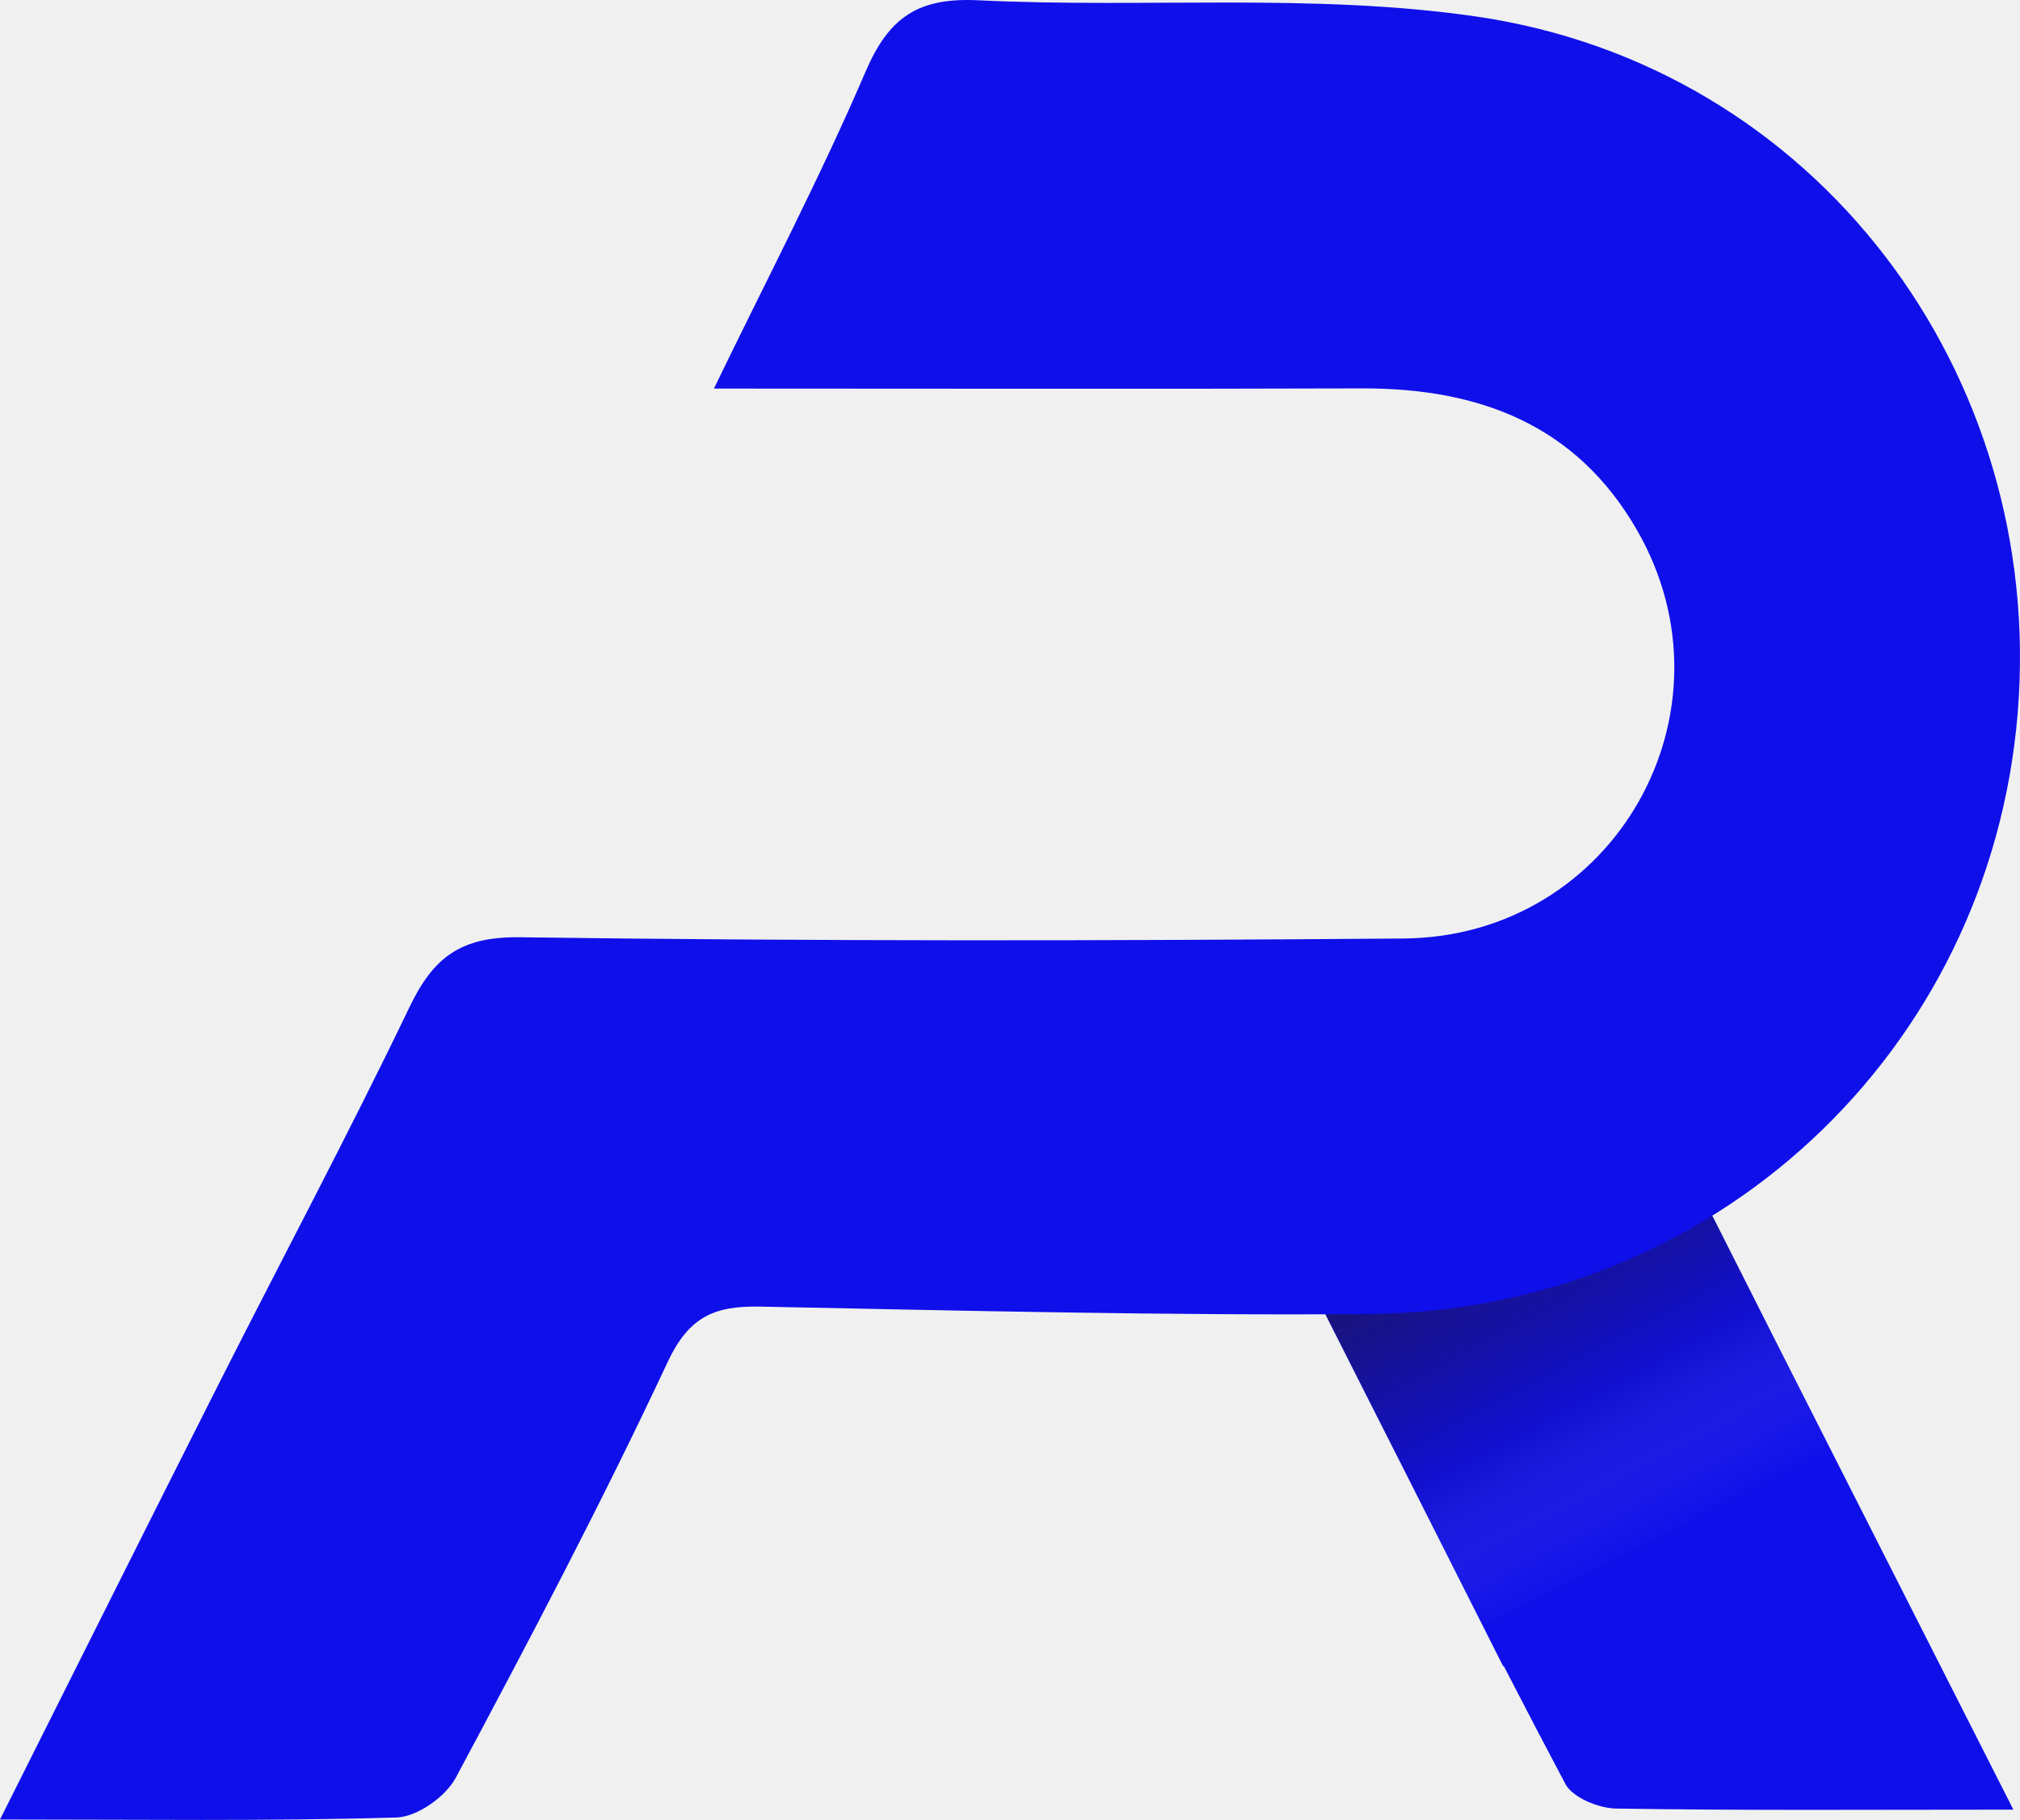
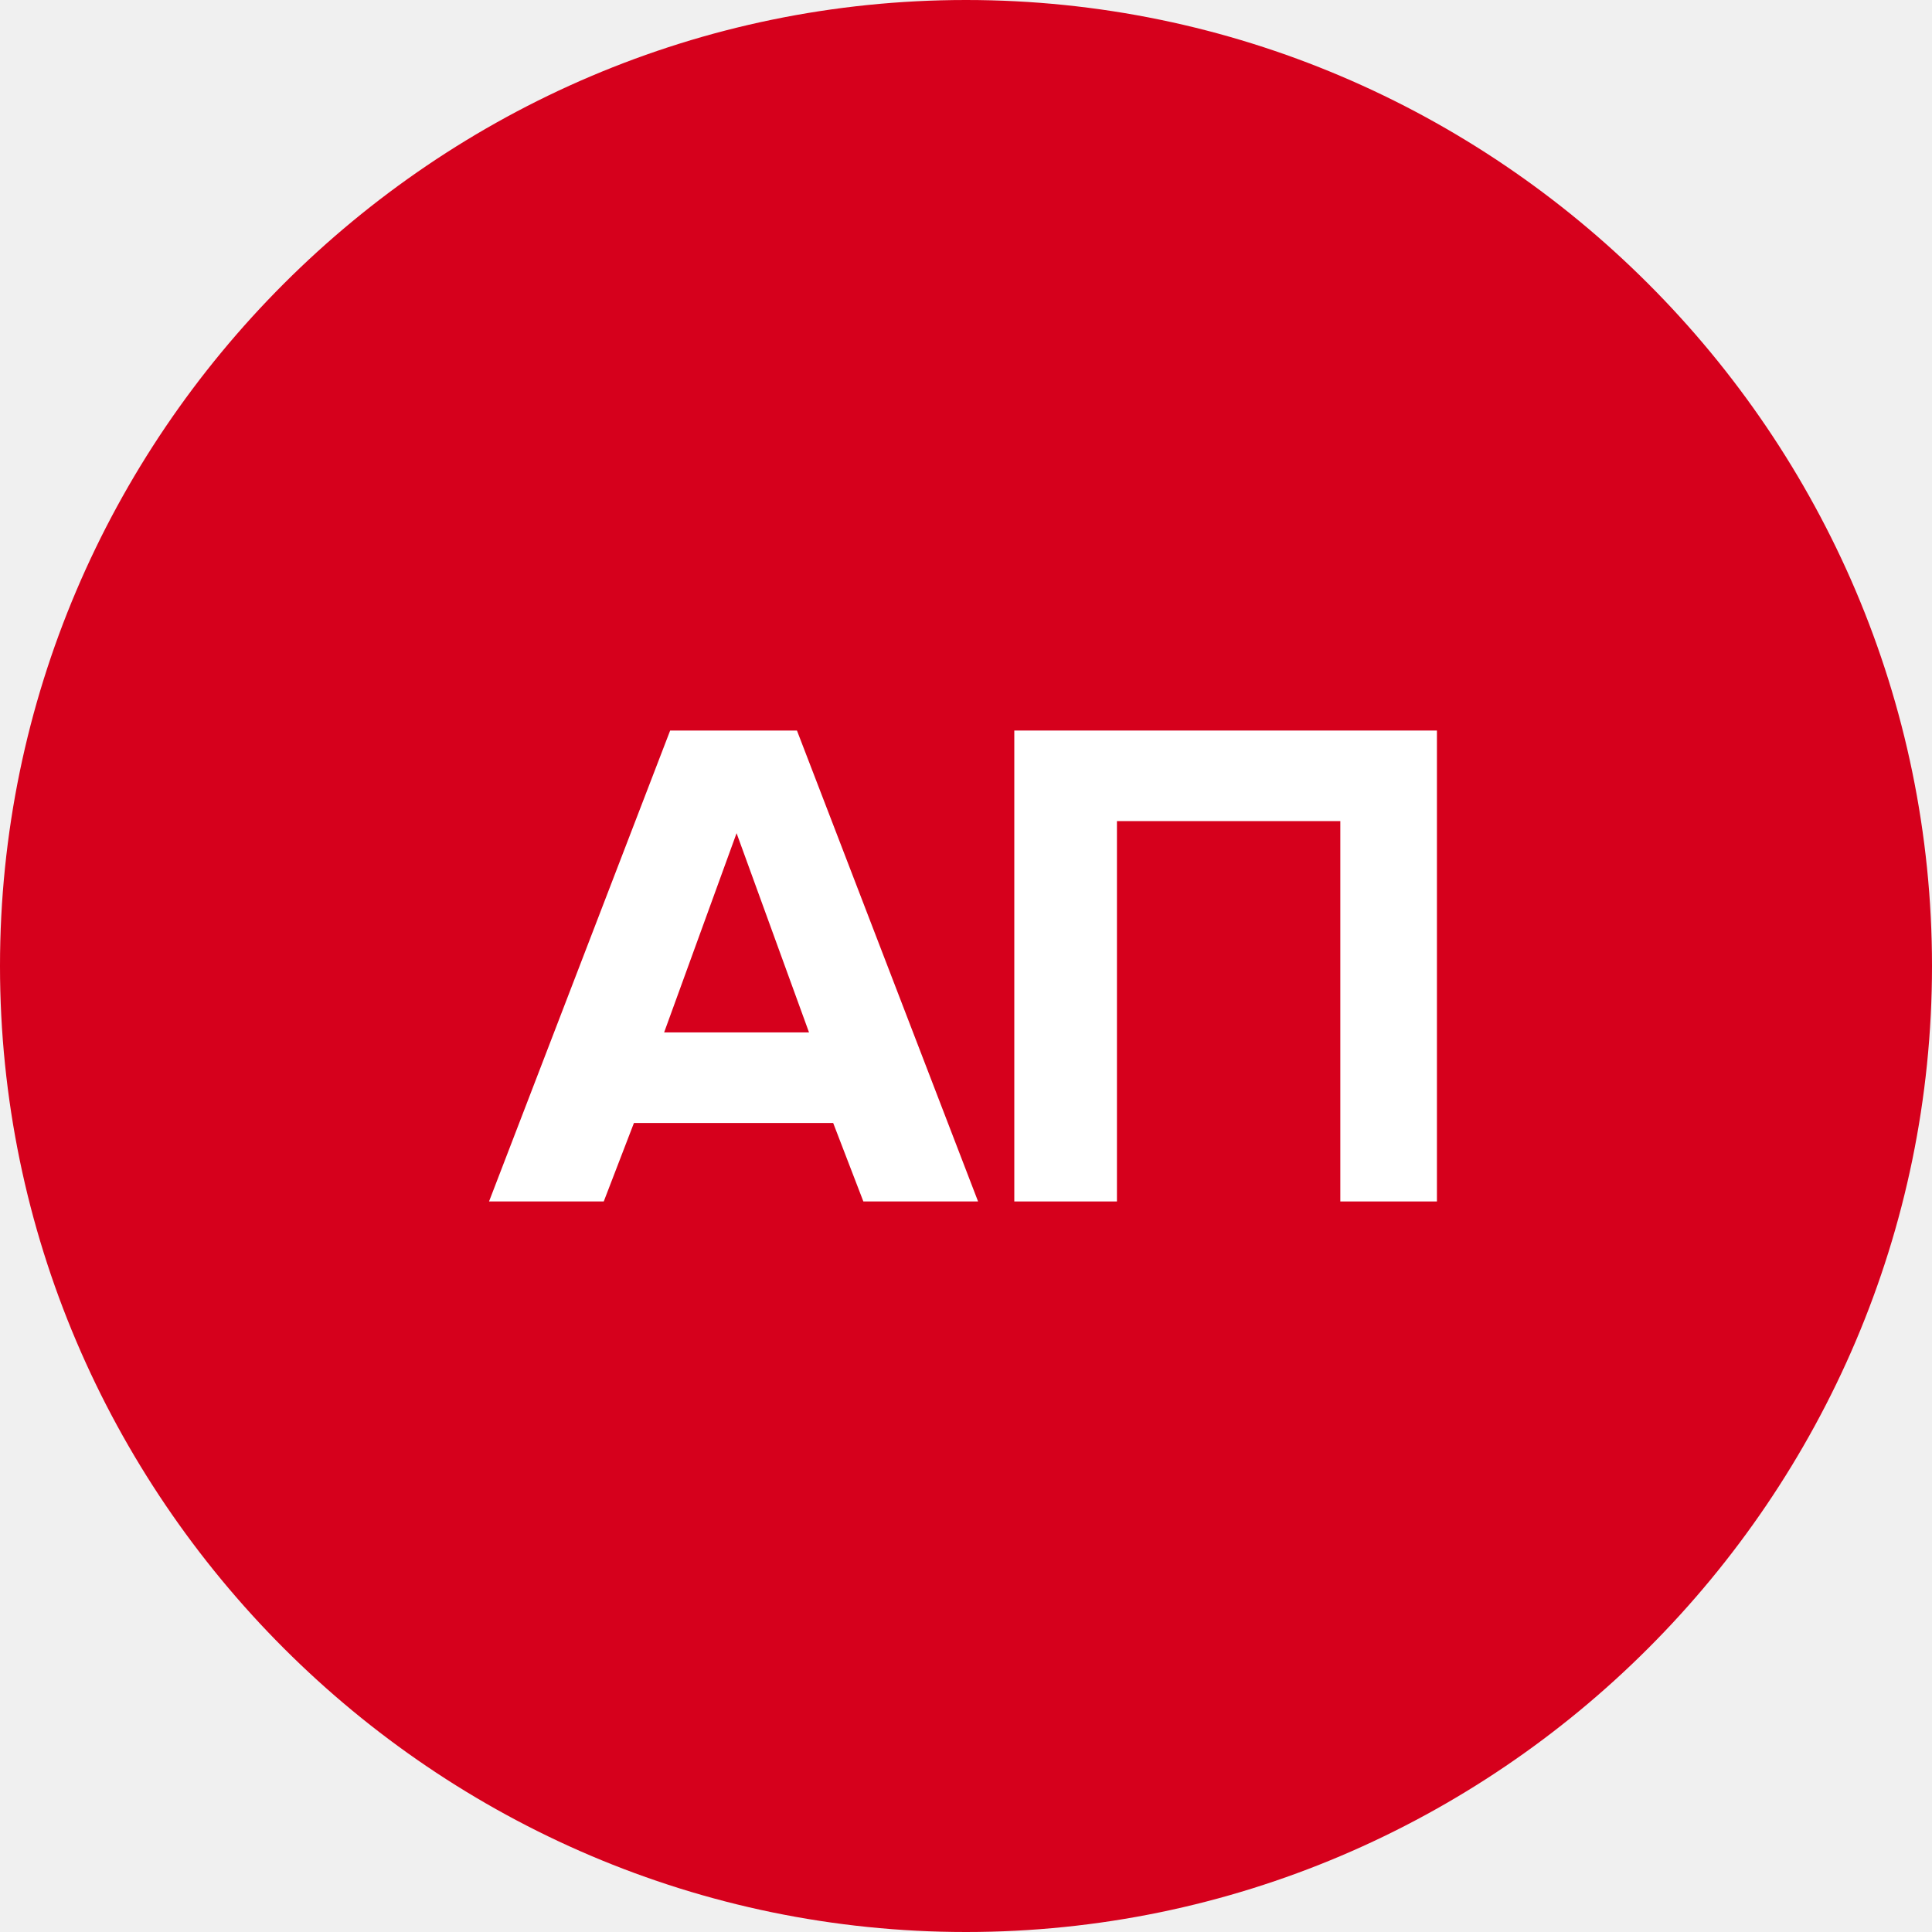
- <svg xmlns="http://www.w3.org/2000/svg" id="Слой_1" data-name="Слой 1" viewBox="0 0 557.97 502.6">
-   <defs>
-     <style>
-       .cls-1 {
-         fill: #0f0fea;
-       }
- 
-       .cls-2 {
-         fill: url(#Безымянный_градиент_7);
-       }
-     </style>
-     <linearGradient id="Безымянный_градиент_7" data-name="Безымянный градиент 7" x1="-353.98" y1="265.98" x2="-406.86" y2="166.52" gradientTransform="translate(56.64 194.73) rotate(26.8)" gradientUnits="userSpaceOnUse">
-       <stop offset="0" stop-color="#fff" stop-opacity="0" />
-       <stop offset="0.4" stop-color="#1b1464" stop-opacity="0.2" />
-       <stop offset="1" stop-color="#1b1464" />
-     </linearGradient>
-   </defs>
+ <svg xmlns="http://www.w3.org/2000/svg" version="1.1" id="Слой_1" x="0px" y="0px" viewBox="0 0 32 32" style="enable-background:new 0 0 32 32;" xml:space="preserve">
+   <style type="text/css">
+ 	.st0{fill:#D6001C;}
+ 	.st1{fill:#FFFFFF;}
+ </style>
  <g>
-     <path class="cls-1" d="M-322.67,211.22l-29-57.34-96.08,48.53,12.13,24h0c3.8,7.49,7.67,15.14,11.58,22.87L-397.94,301l.16-.08q8.36,16.26,17,32.54c2,3.79,9.17,6.74,14,6.82,35.35.57,70.71.3,109.76.3Z" transform="translate(813.16 159.18)" />
-     <rect class="cls-2" x="-434.24" y="161.05" width="107.64" height="110.41" transform="translate(674.81 10.9) rotate(-26.8)" />
-     <path class="cls-1" d="M-813.16,343.3c21-41.82,40.65-81.18,60.49-120.43,17.53-34.67,35.84-69,52.64-103.95,6.61-13.78,14.16-19.49,30.55-19.26,81.35,1.11,162.72,1,244.08.34,58.14-.51,93.27-62.53,64.46-112.71C-377.7-41.91-404.61-52-436.88-51.92c-58.89.2-117.79.05-179.08.05,14.44-29.84,29.3-58.2,41.89-87.53,6.46-15.06,14.55-20.52,31.18-19.7,45.82,2.24,92.42-2.08,137.5,4.48,93.8,13.66,157.3,98.44,149.56,192.4-7.72,93.73-84.26,165.19-179.32,165.94-56,.43-112-.94-168-2.06-12.43-.25-19.64,2.6-25.57,15.27-18.22,38.89-38.27,76.94-58.53,114.82-2.82,5.28-10.75,10.88-16.46,11C-739,343.8-774.36,343.3-813.16,343.3Z" transform="translate(813.16 159.18)" />
+     <path class="st0" d="M16,32c8.8,0,16-7.2,16-16S24.8,0,16,0S0,7.2,0,16S7.2,32,16,32" />
+     <g>
+       <path class="st1" d="M14.3,19.9l-0.5-1.3h-3.3L10,19.9H8.1l3-7.8h2.1l3,7.8H14.3z M12.2,13.8l-1.2,3.3h2.4L12.2,13.8z" />
+       <path class="st1" d="M22.2,19.9v-6.3h-3.7v6.3h-1.7v-7.8h7v7.8H22.2z" />
+     </g>
  </g>
</svg>
